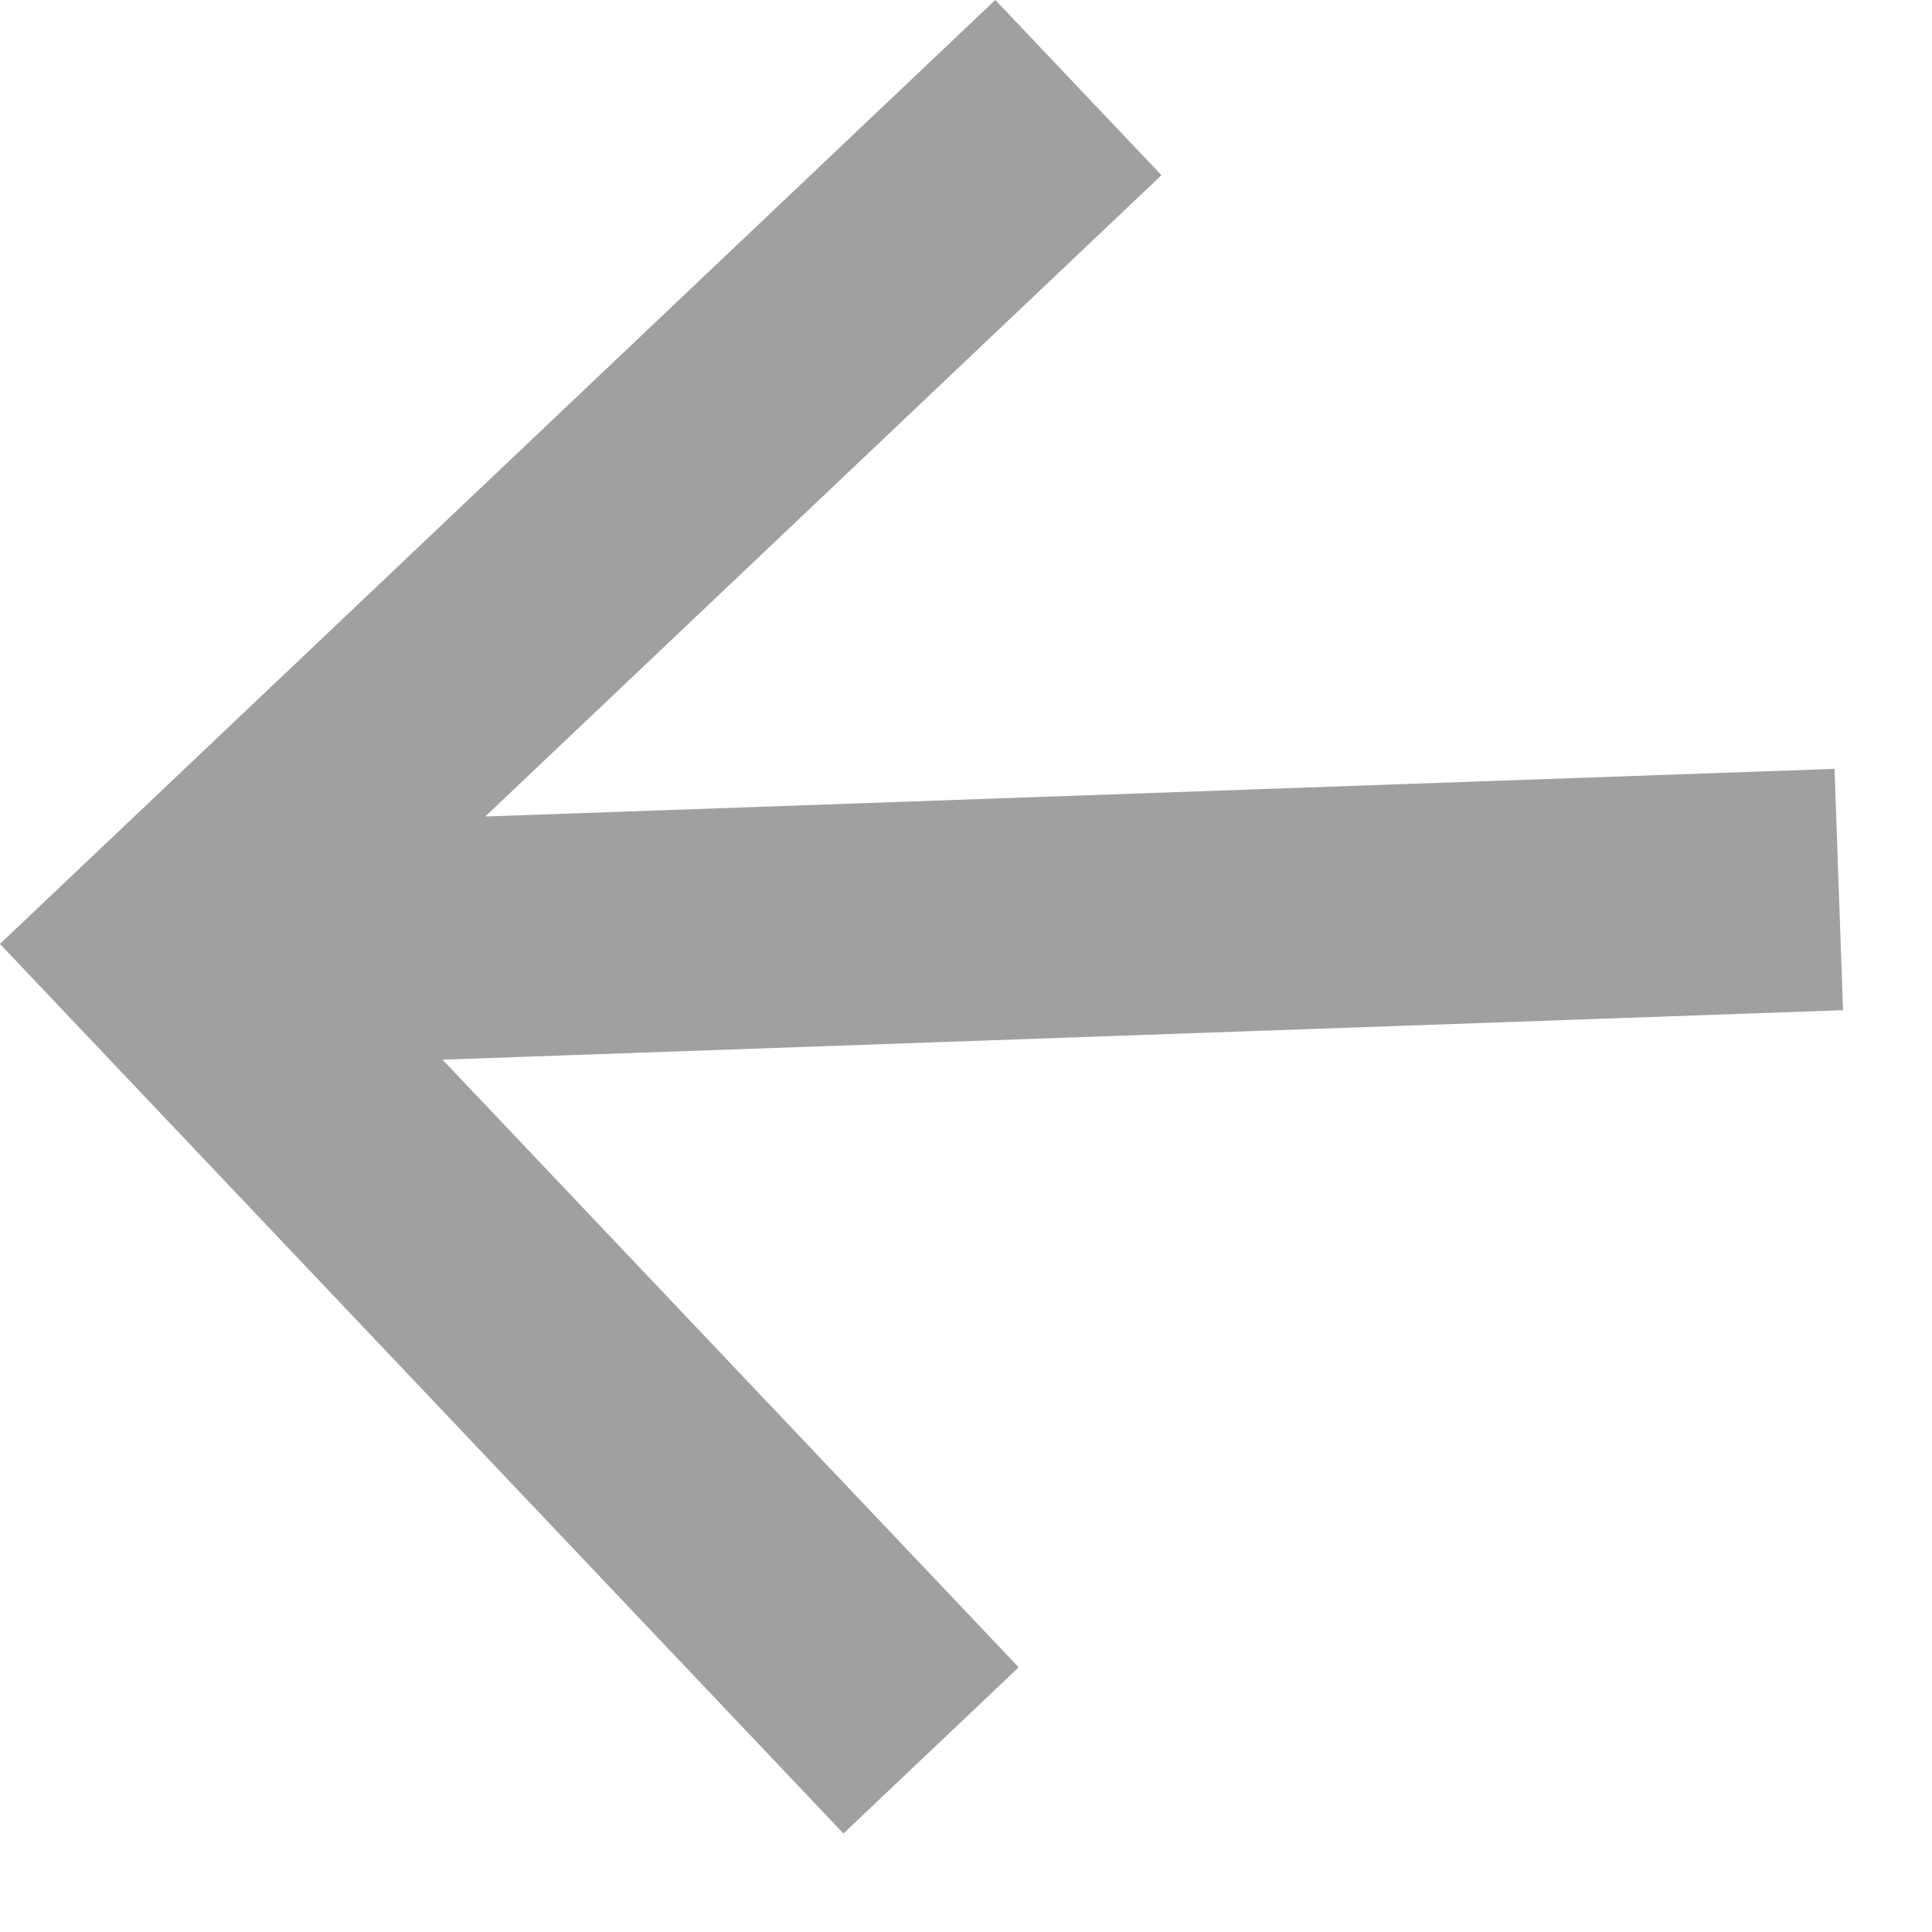
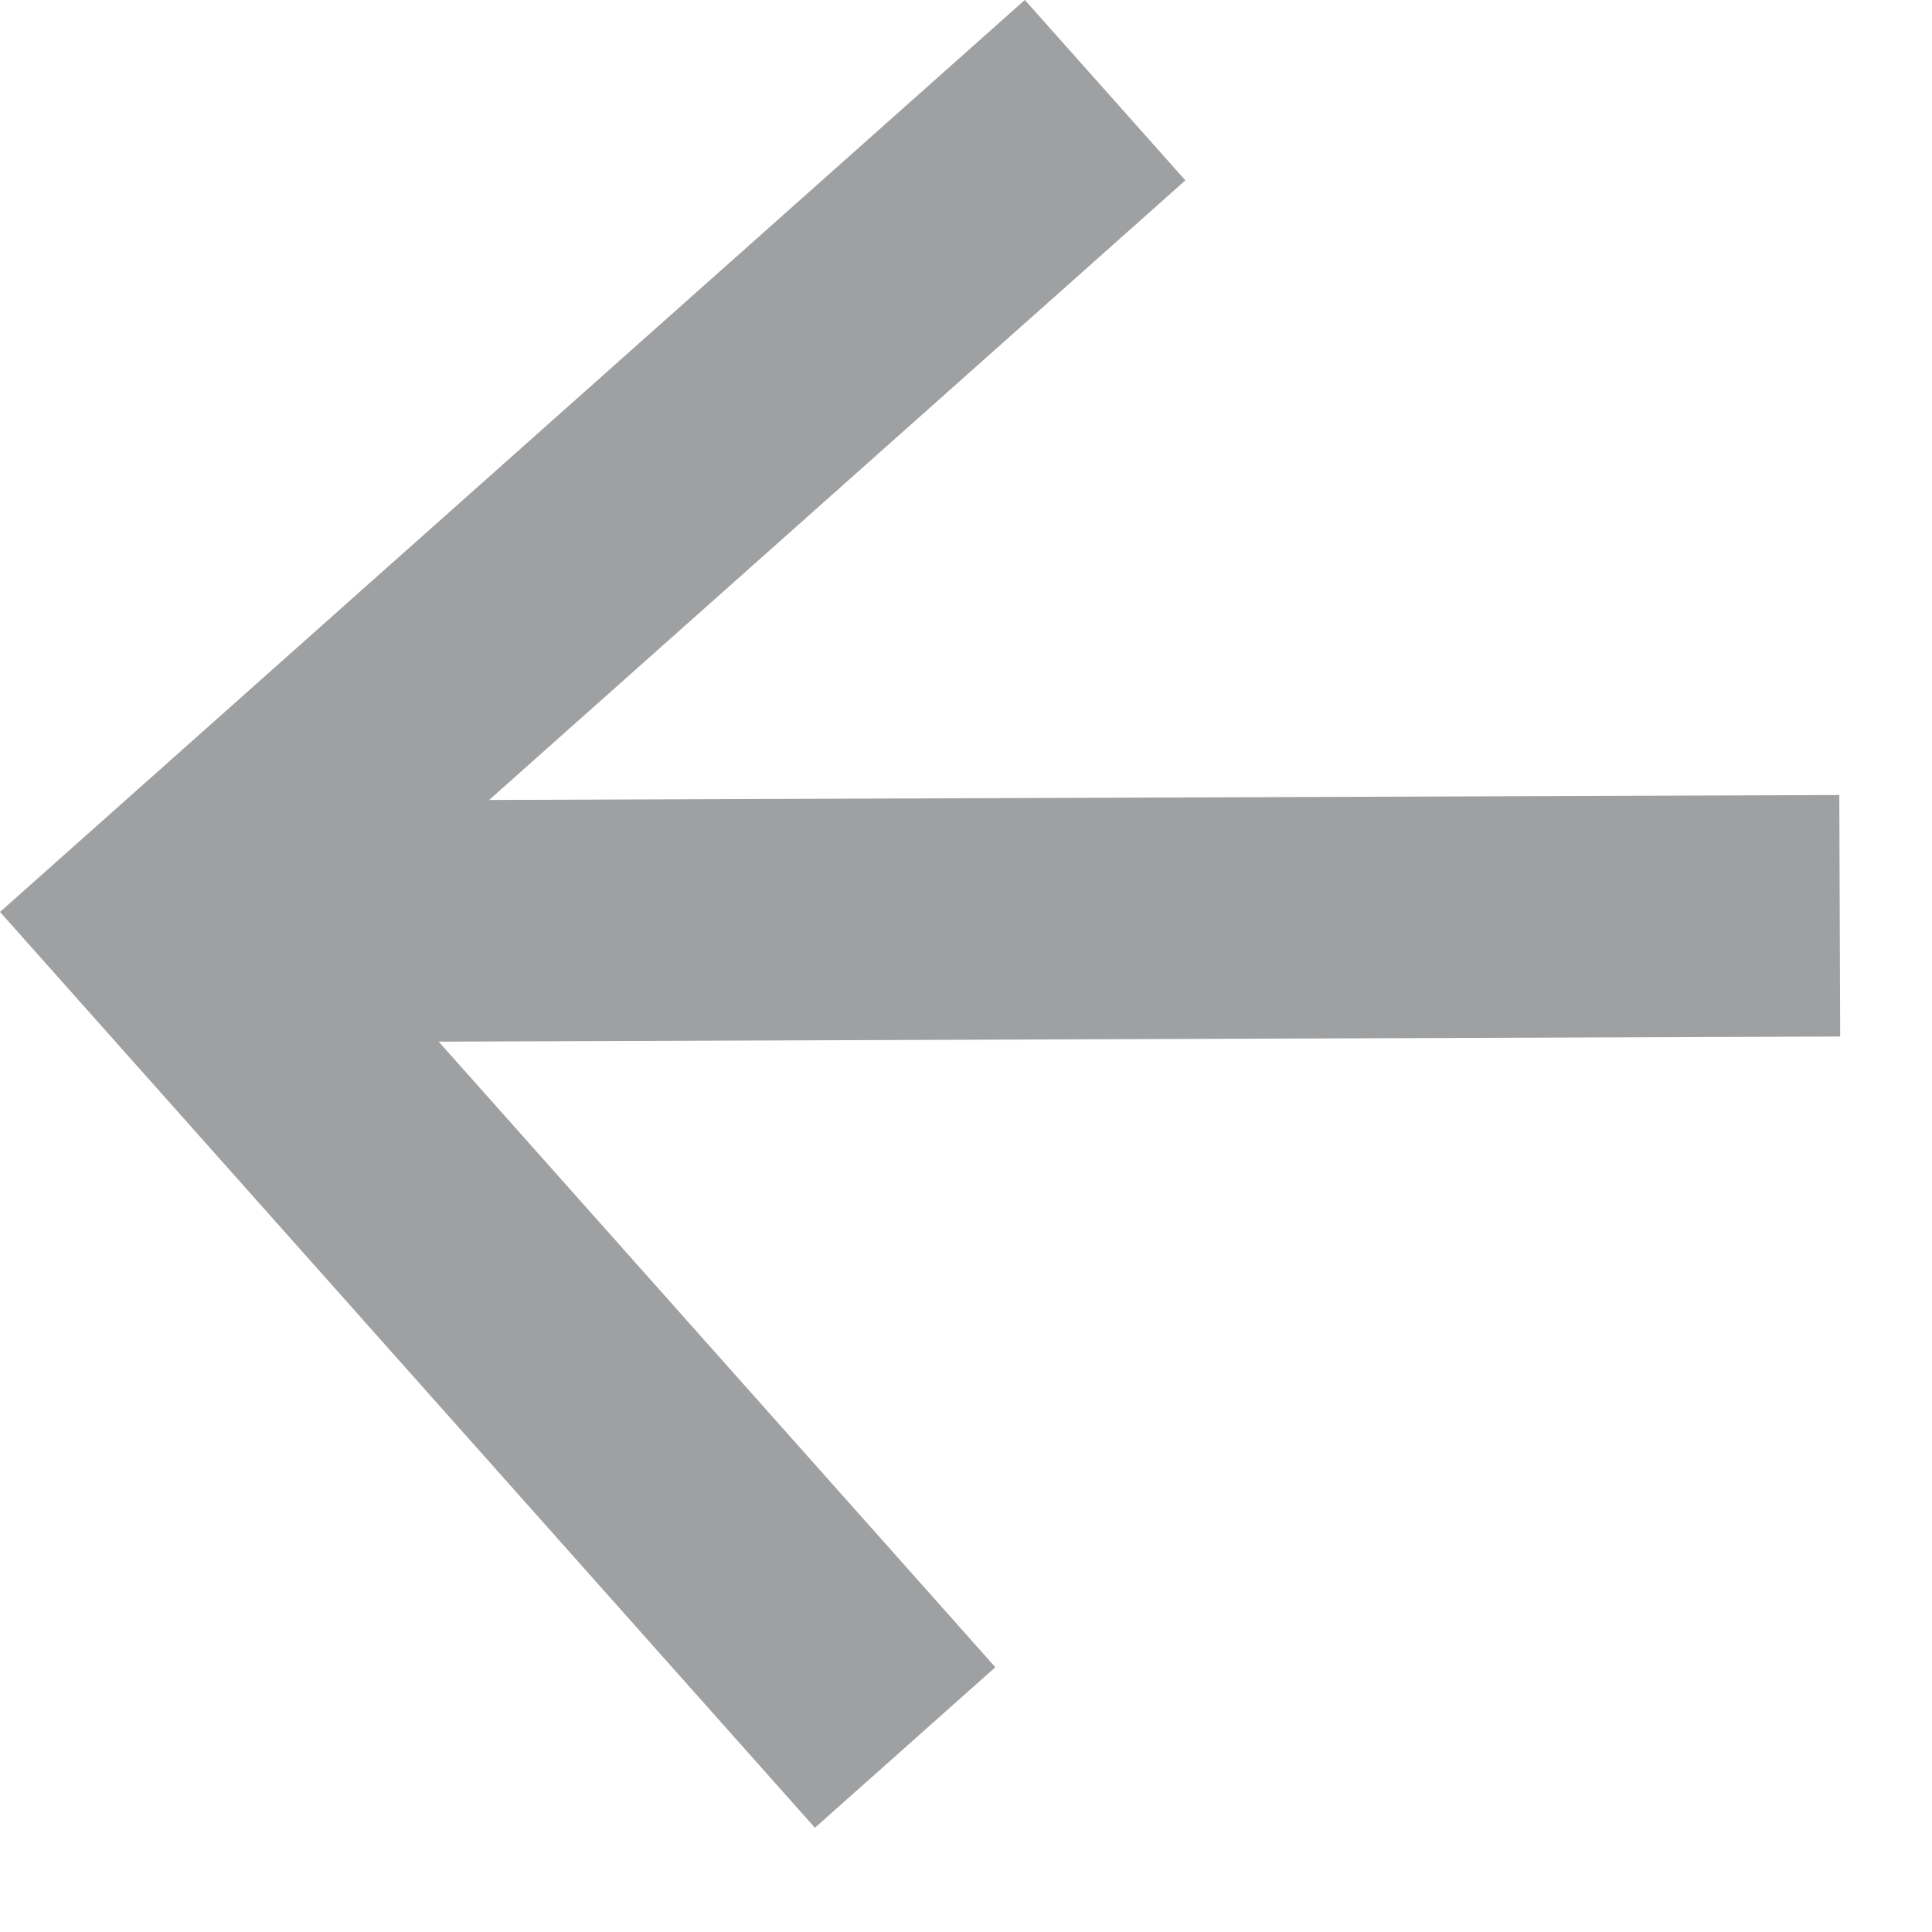
<svg xmlns="http://www.w3.org/2000/svg" width="12" height="12" viewBox="0 0 12 12" fill="none">
-   <path d="M11.421 5.525L1.06 5.891M6.698 0.544L1.06 5.891L5.783 10.872" stroke="#9FA0A2" stroke-width="1.5" />
+   <path d="M11.427 5.688L1.059 5.726M6.864 0.56L1.059 5.726L5.622 10.854" stroke="#9FA0A2" stroke-width="1.5" />
</svg>
